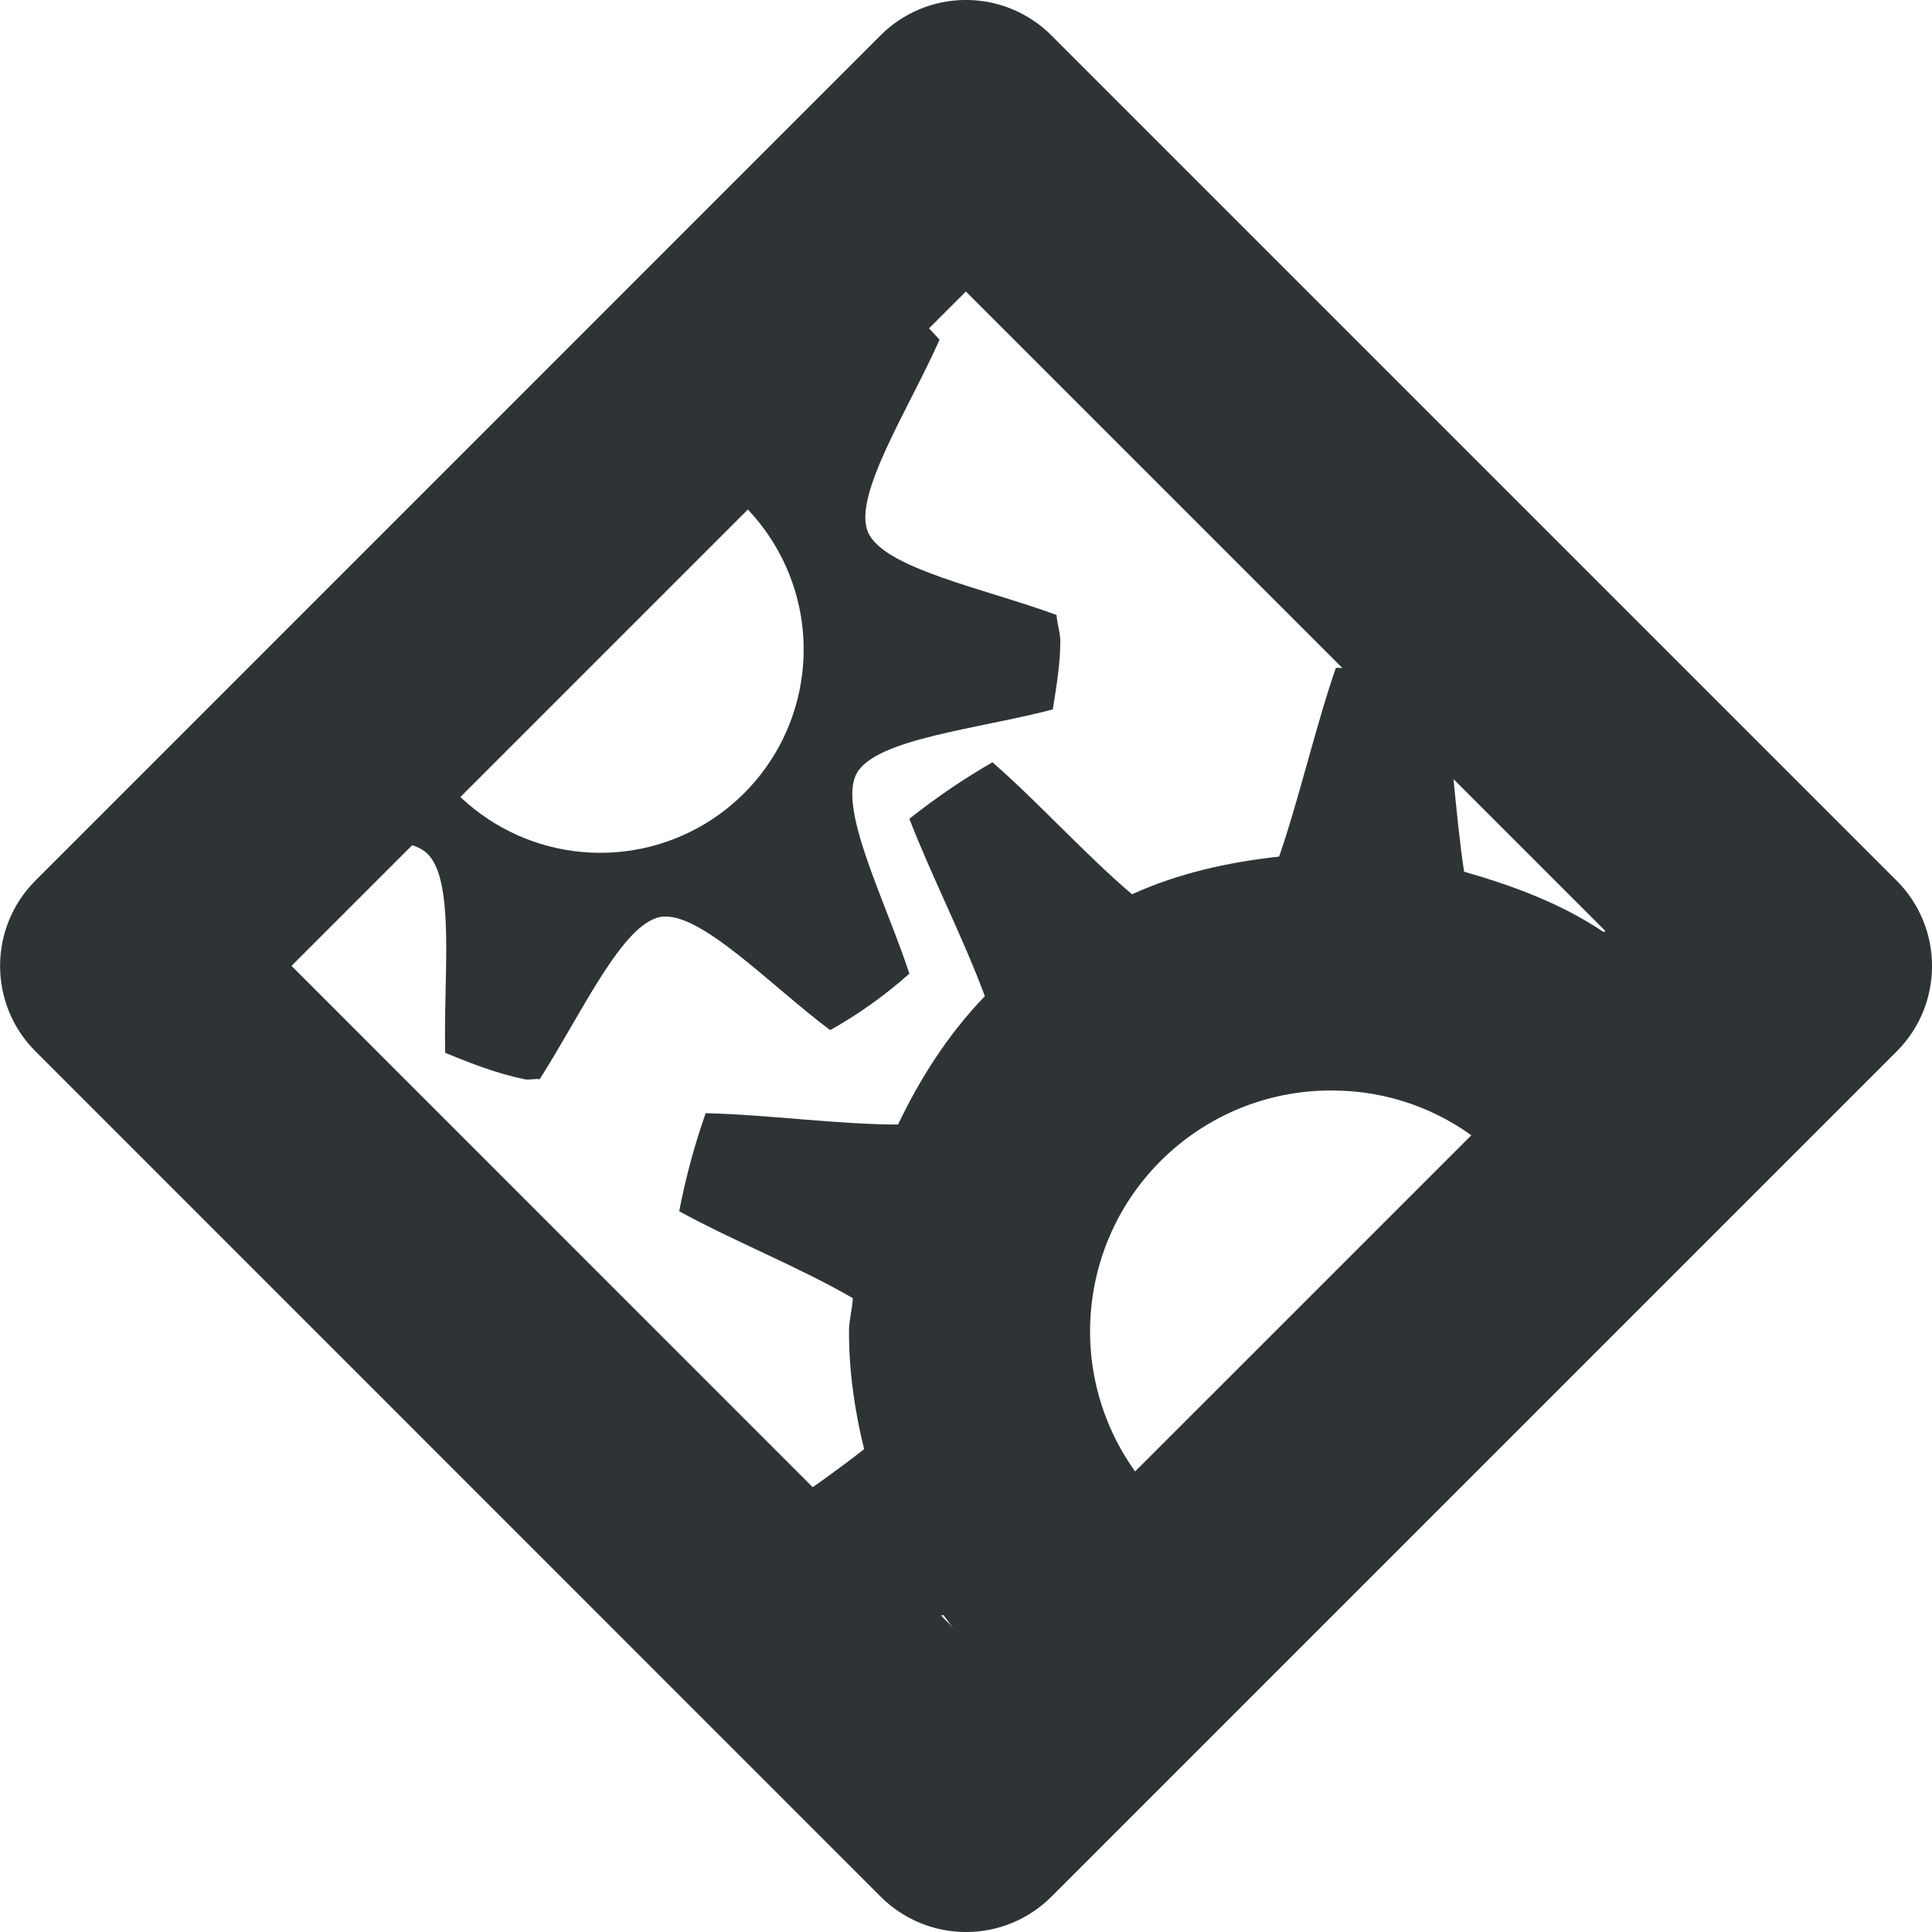
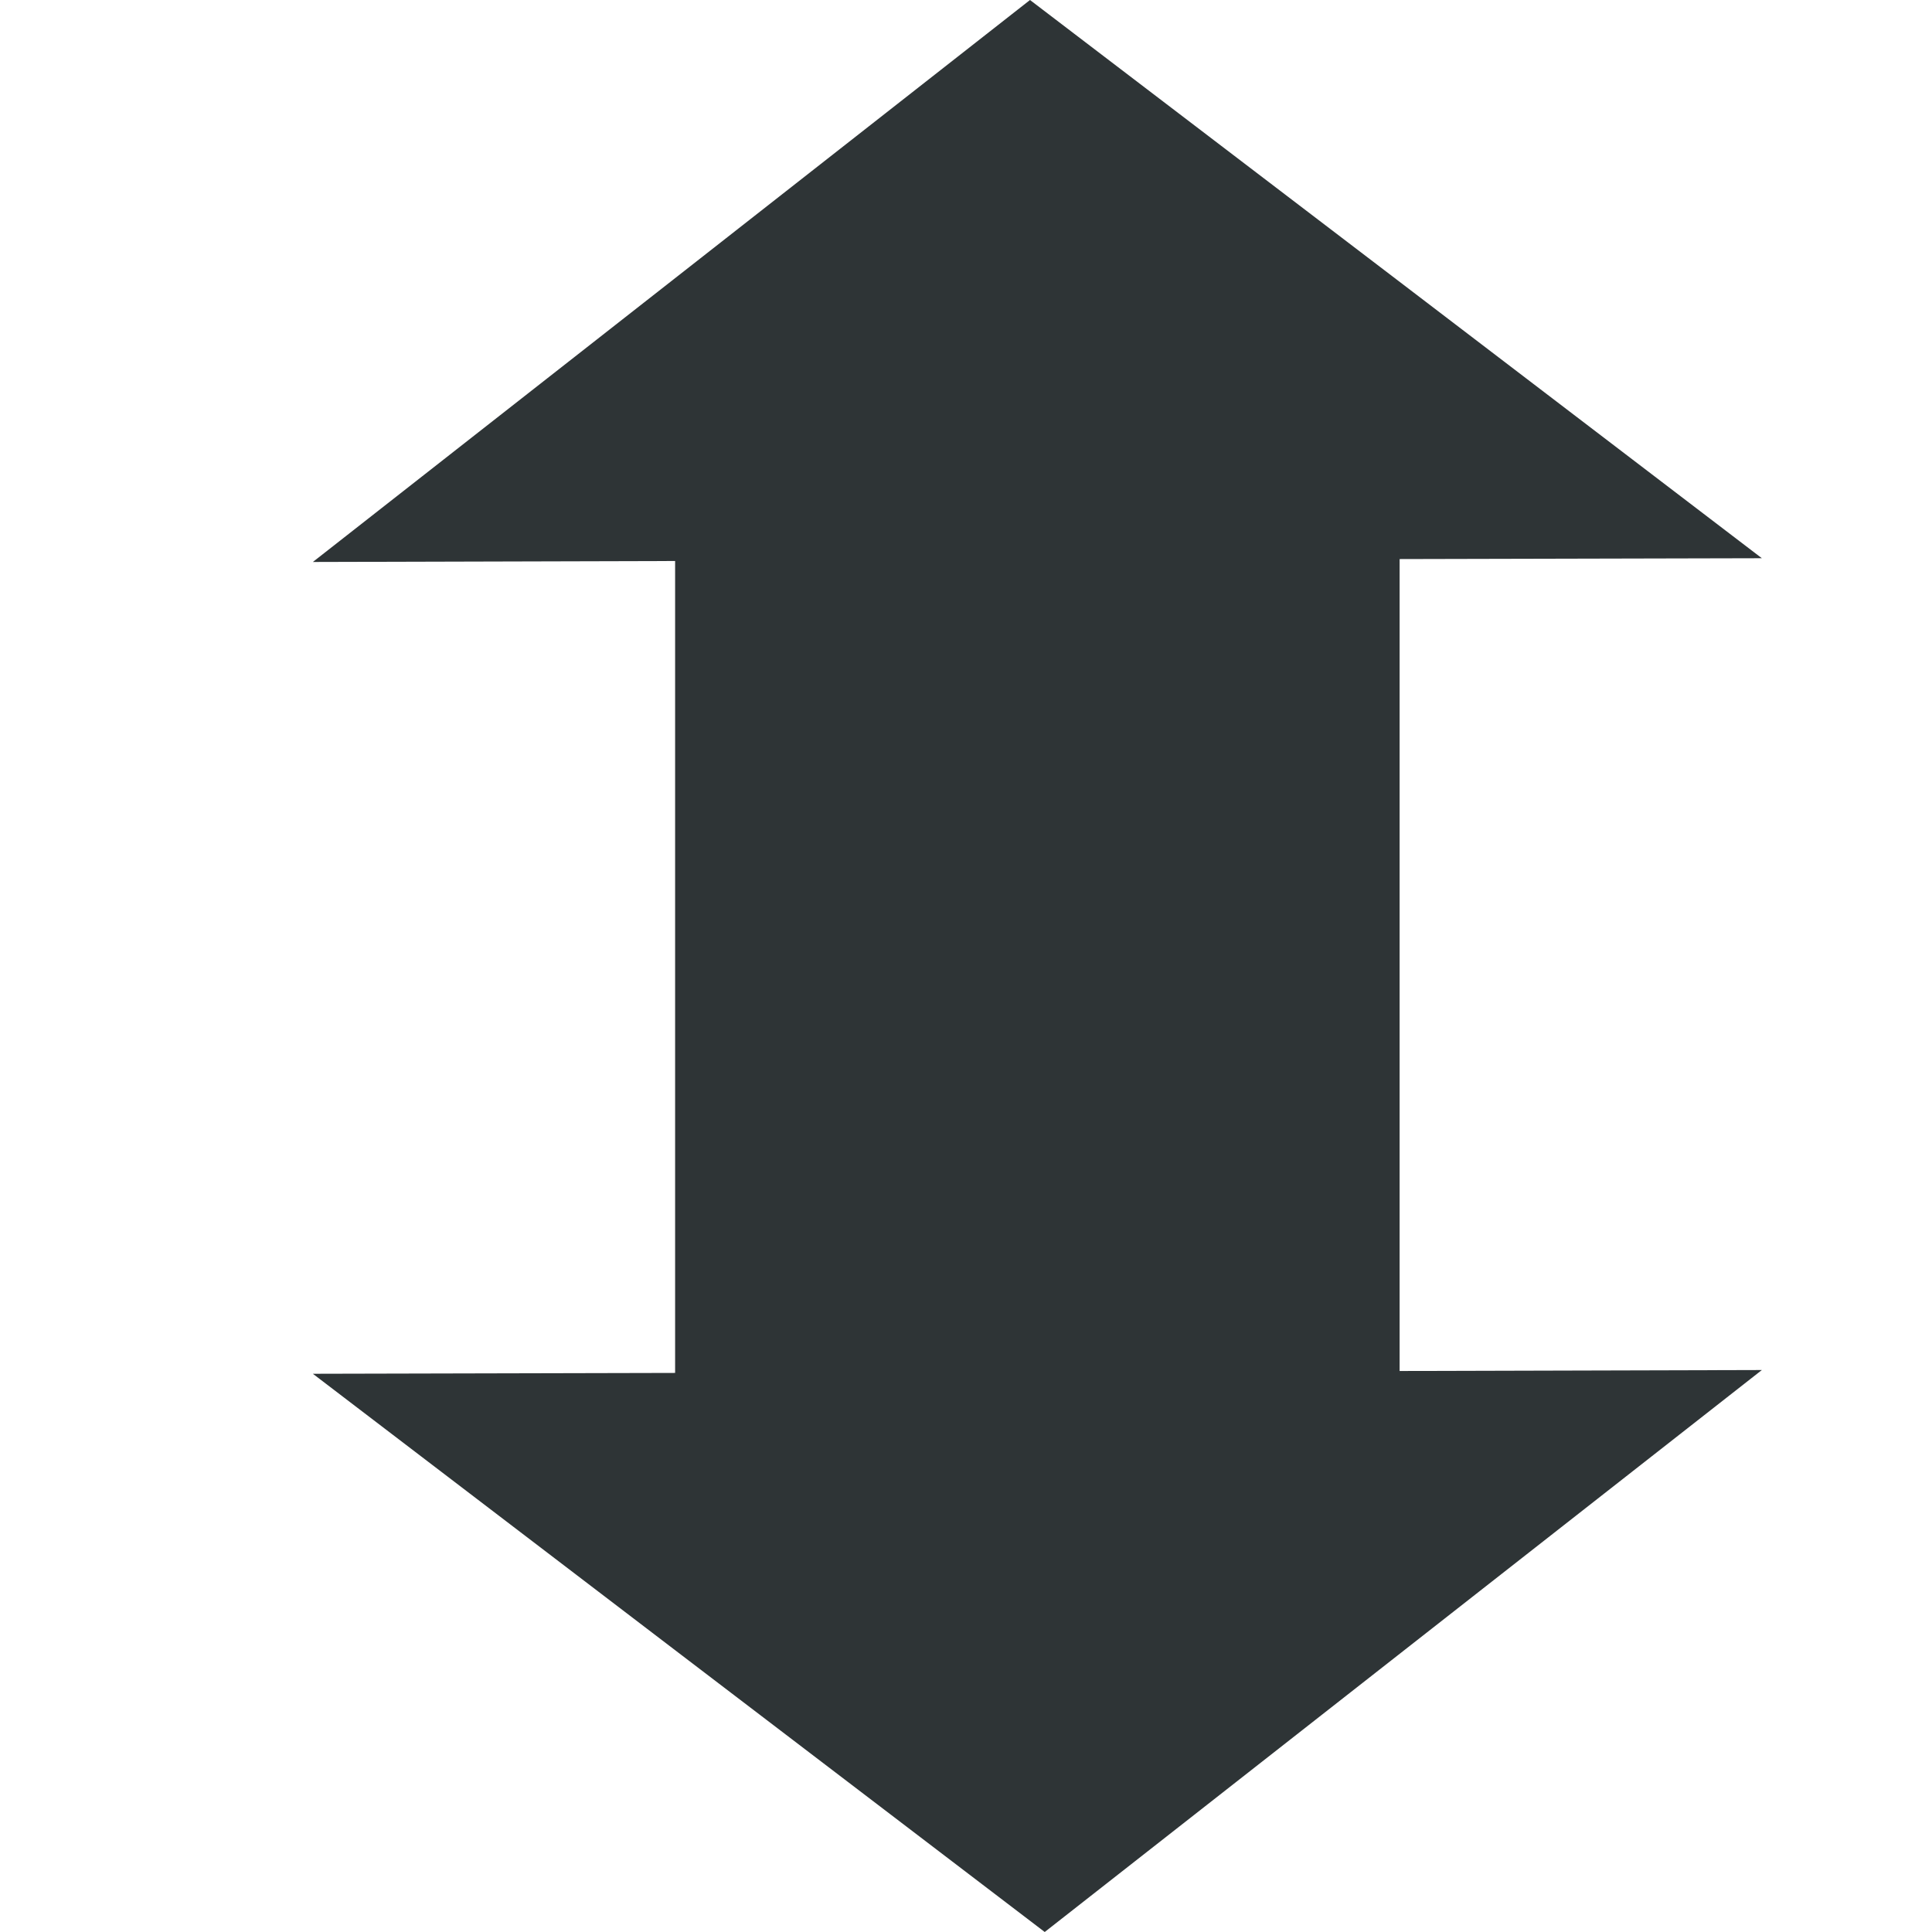
- <svg xmlns="http://www.w3.org/2000/svg" width="16" height="16">
-   <g color="#000" fill="#2e3436">
-     <path d="M7.188 2.281c-.094.056-.192.125-.29.19L5.566 3.803a1.684 1.684 0 11-2.17 2.17L2.332 7.037c.506-.069 1.017-.136 1.2.026.242.214.139 1.031.155 1.656.213.088.427.171.657.219.04.008.085-.007.125 0 .337-.525.683-1.288 1-1.344.322-.057.905.562 1.406.937a3.67 3.67 0 00.656-.468c-.195-.595-.594-1.369-.437-1.657.158-.29 1.019-.37 1.625-.531.028-.183.062-.371.062-.562 0-.075-.027-.146-.031-.22-.587-.217-1.435-.385-1.562-.687-.128-.302.34-1.021.593-1.593a3.722 3.722 0 00-.593-.532zm3.875 3.25c-.165.475-.305 1.086-.47 1.563-.43.047-.84.14-1.218.312-.38-.322-.787-.773-1.156-1.093a5.562 5.562 0 00-.688.468c.177.46.453 1.001.625 1.469-.298.309-.531.67-.719 1.063-.494 0-1.102-.084-1.593-.094a5.68 5.68 0 00-.219.812c.435.24 1.006.468 1.438.72-.006.093-.032.185-.032.28 0 .333.049.66.125.97-.382.304-.898.63-1.28.937.015.044.04.083.058.127l.613.613c.417-.1.868-.223 1.266-.303.248.343.532.626.875.875-.027.135-.068.283-.104.428.174-.063.34-.155.482-.297l1.432-1.432a1.994 1.994 0 01.533-3.918c.919 0 1.684.623 1.918 1.467l1.338-1.338c.06-.06.11-.124.156-.191-.035-.062-.06-.13-.1-.188.096-.152.205-.31.315-.47.017-.348-.1-.7-.37-.971l-.177-.176c-.28.192-.561.387-.83.555-.345-.233-.746-.383-1.156-.5-.077-.507-.107-1.132-.187-1.625a5.44 5.44 0 00-.875-.063zm-9.247.608c-.087.068-.173.138-.254.205l.014.035z" style="marker:none" overflow="visible" />
-     <path d="M8.707.293a1 1 0 00-1.415 0l-6.999 7a1 1 0 000 1.413l7 7.001a1 1 0 001.415 0l7-7a1 1 0 000-1.413zm-.708 2.121l5.587 5.587L8 13.586 2.414 7.999z" style="line-height:normal;font-variant-ligatures:normal;font-variant-position:normal;font-variant-caps:normal;font-variant-numeric:normal;font-variant-alternates:normal;font-feature-settings:normal;text-indent:0;text-align:start;text-decoration-line:none;text-decoration-style:solid;text-decoration-color:#000;text-transform:none;text-orientation:mixed;shape-padding:0;isolation:auto;mix-blend-mode:normal;marker:none" font-weight="400" font-family="sans-serif" overflow="visible" />
+ <svg xmlns="http://www.w3.org/2000/svg" width="16" height="16" version="1.1" id="svg2">
+   <defs id="defs2" />
+   <g id="layer7">
+     <path id="path14-1-0" style="display:inline;fill:#2e3436;fill-opacity:1;fill-rule:nonzero;stroke:none;stroke-width:0.181;stroke-dasharray:0.181, 0.181;stroke-dashoffset:0;enable-background:new" d="m 8.53,0 -2.969,2.327 -2.97,2.327 3,-0.008 V 11.37 l -3,0.007 3.03,2.312 3.031,2.311 2.969,-2.327 2.97,-2.327 -3,0.008 V 4.63 l 3,-0.007 -3.03,-2.312 z" />
  </g>
</svg>
